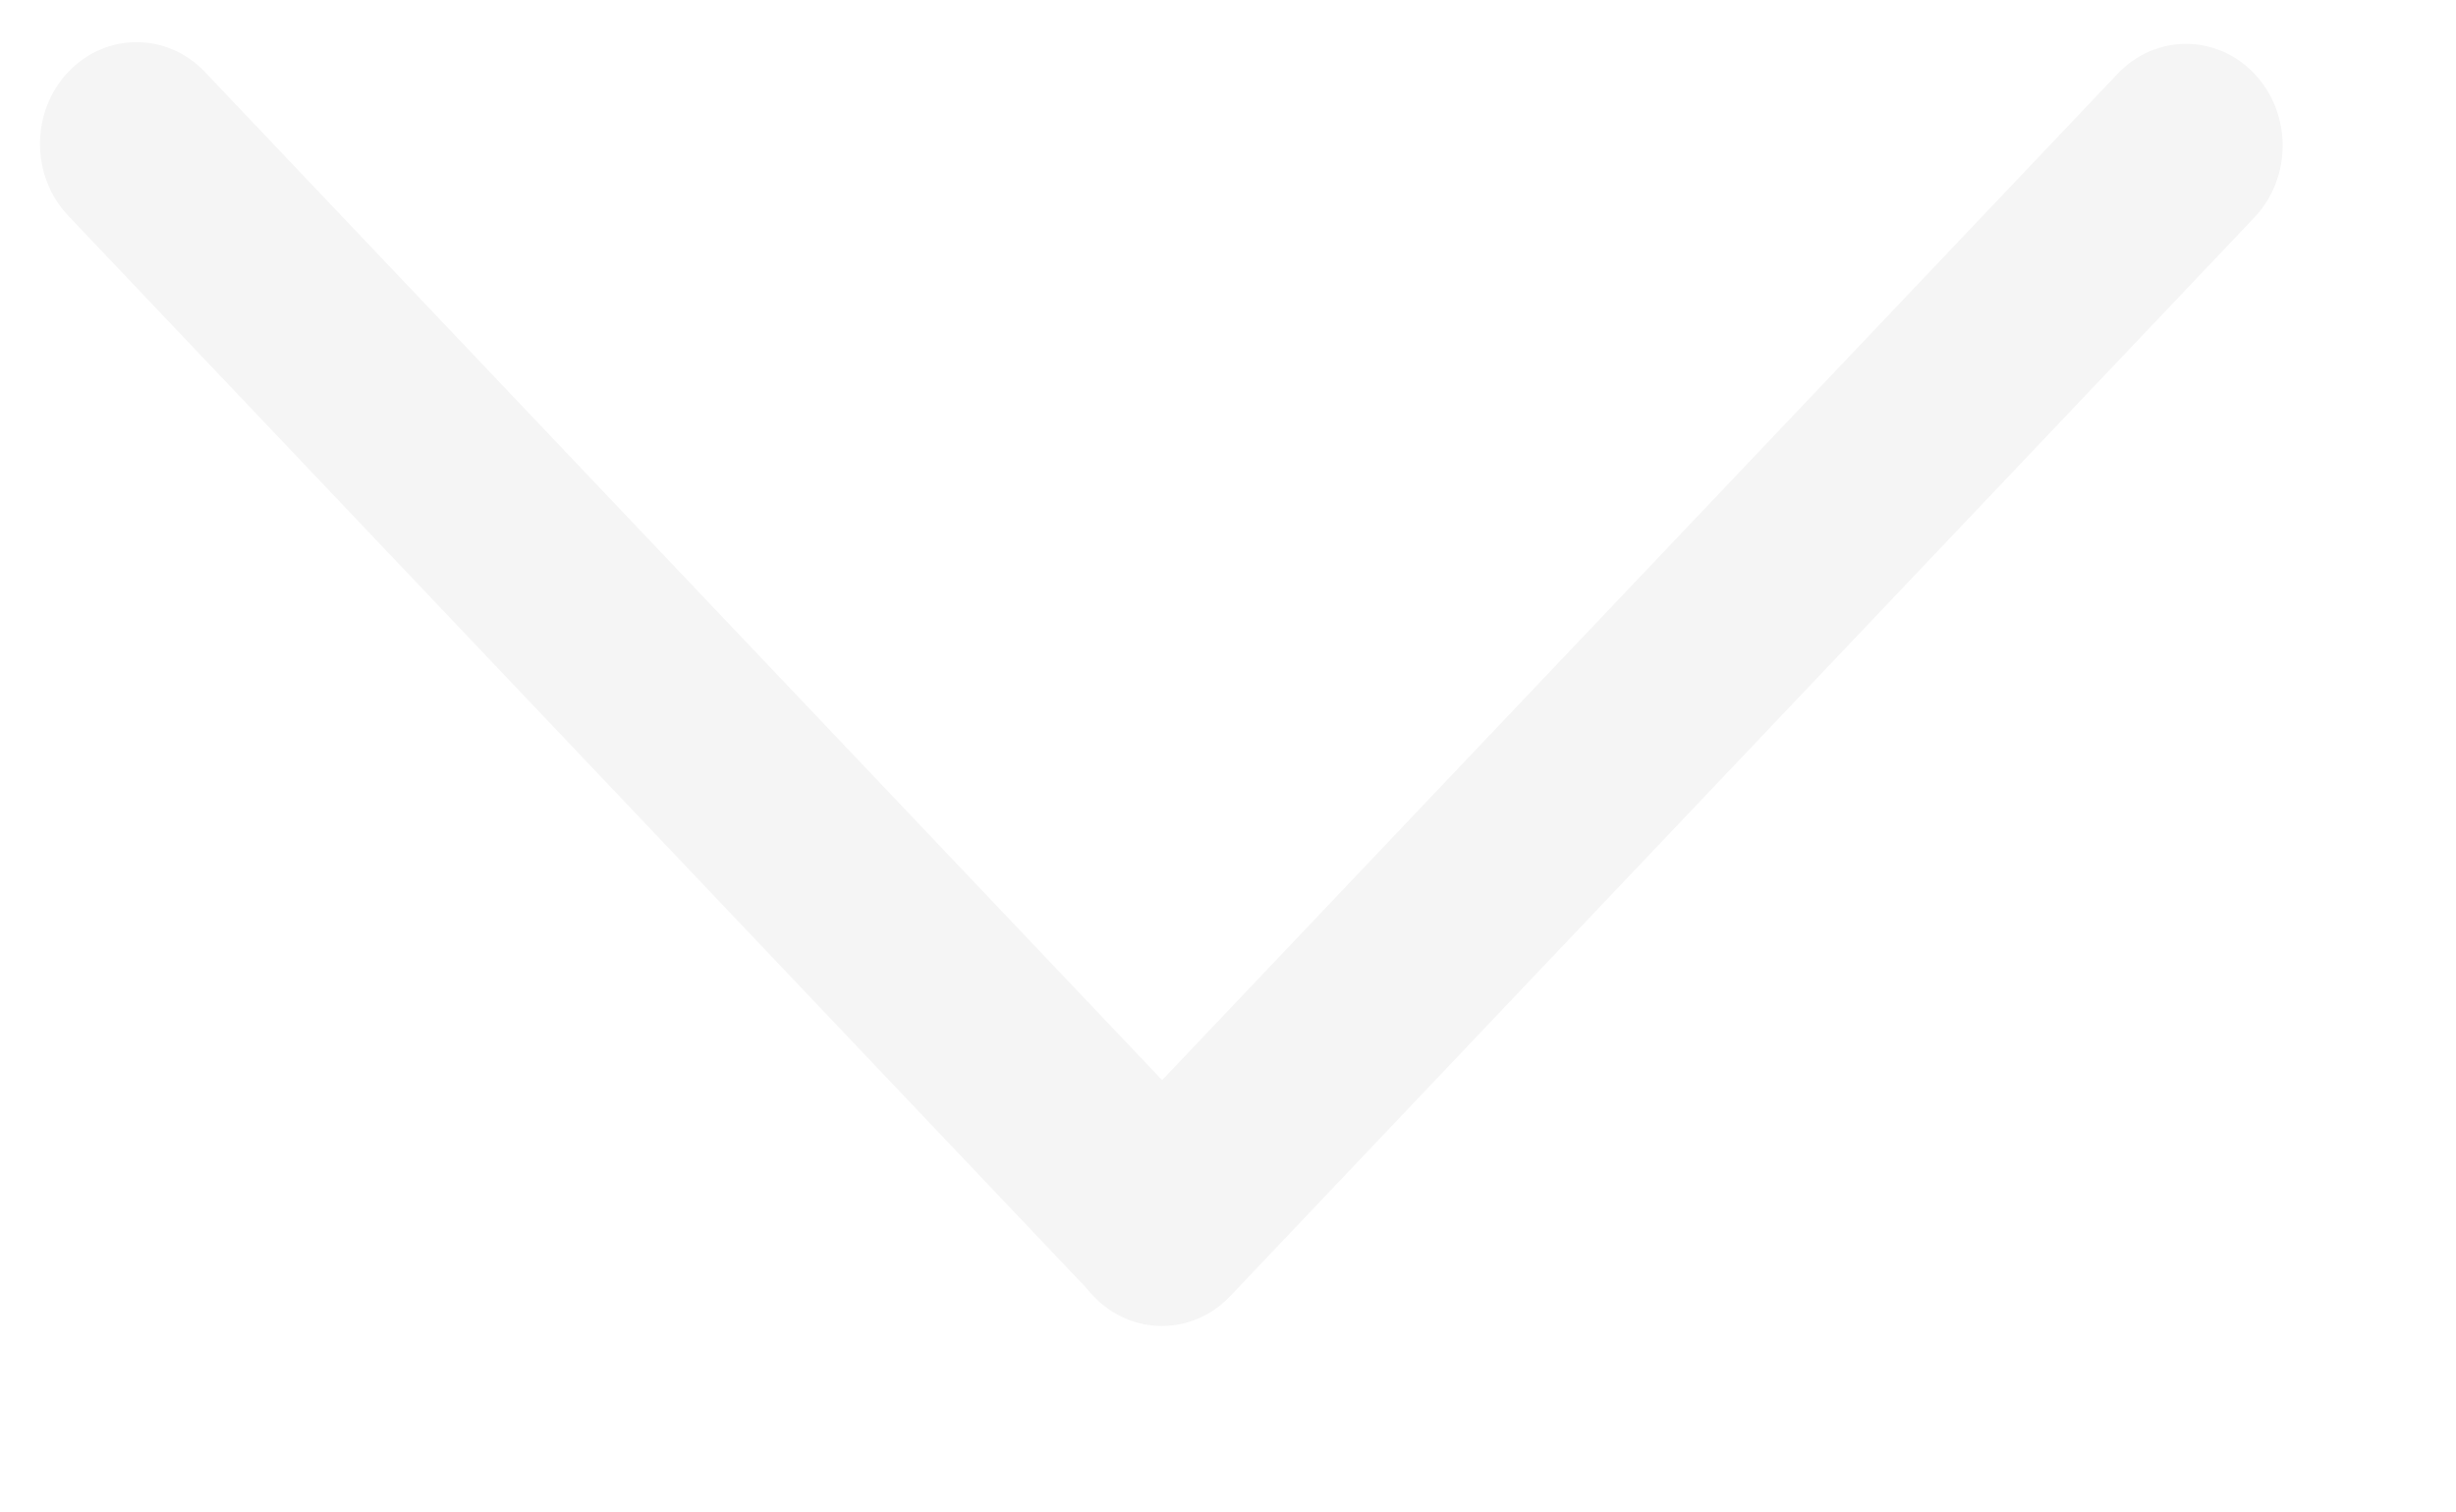
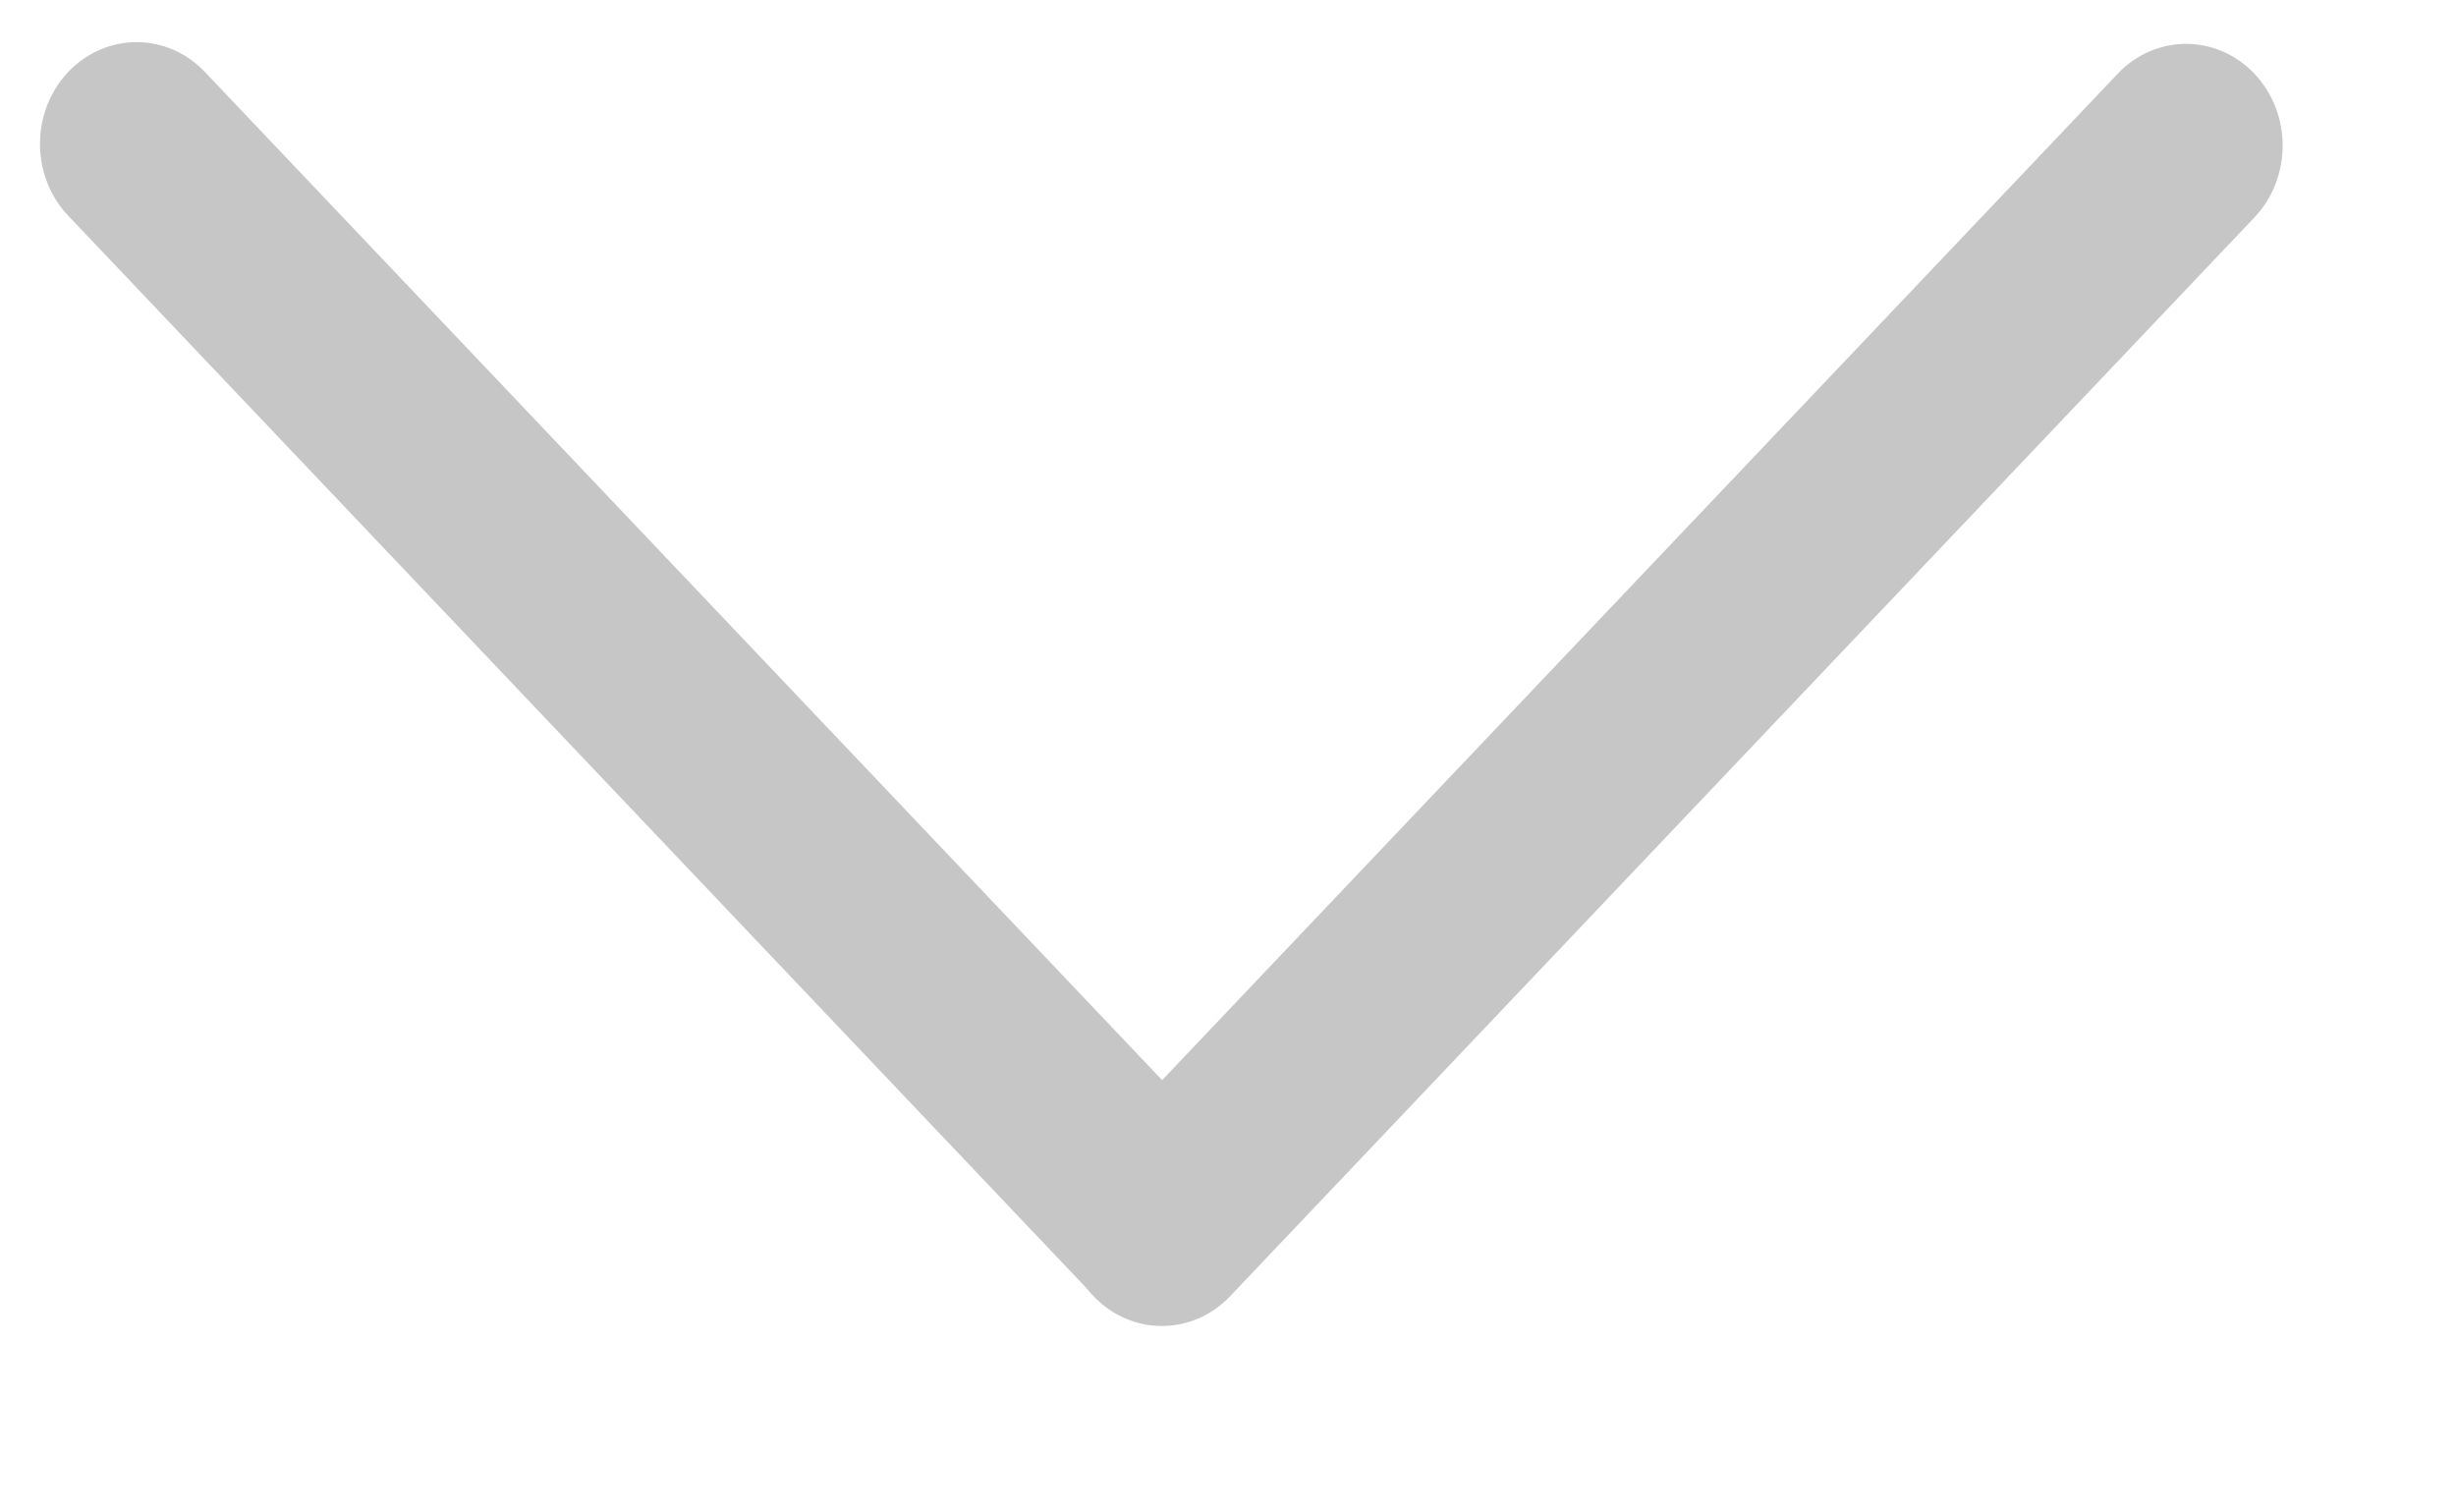
<svg xmlns="http://www.w3.org/2000/svg" width="13" height="8" viewBox="0 0 13 8" fill="none">
-   <rect width="8.923" height="1.05" rx="0.525" transform="matrix(0.688579 0.725161 -0.688579 0.725161 0.7229 0)" fill="#f5f5f5" />
-   <rect width="8.923" height="1.05" rx="0.525" transform="matrix(-0.688579 0.725161 -0.688579 -0.725161 12.2941 0.77063)" fill="#f5f5f5" />
+   <rect width="8.923" height="1.05" rx="0.525" transform="matrix(0.688579 0.725161 -0.688579 0.725161 0.7229 0)" fill="#c6c6c6" />
+   <rect width="8.923" height="1.05" rx="0.525" transform="matrix(-0.688579 0.725161 -0.688579 -0.725161 12.2941 0.77063)" fill="#c6c6c6" />
</svg>
